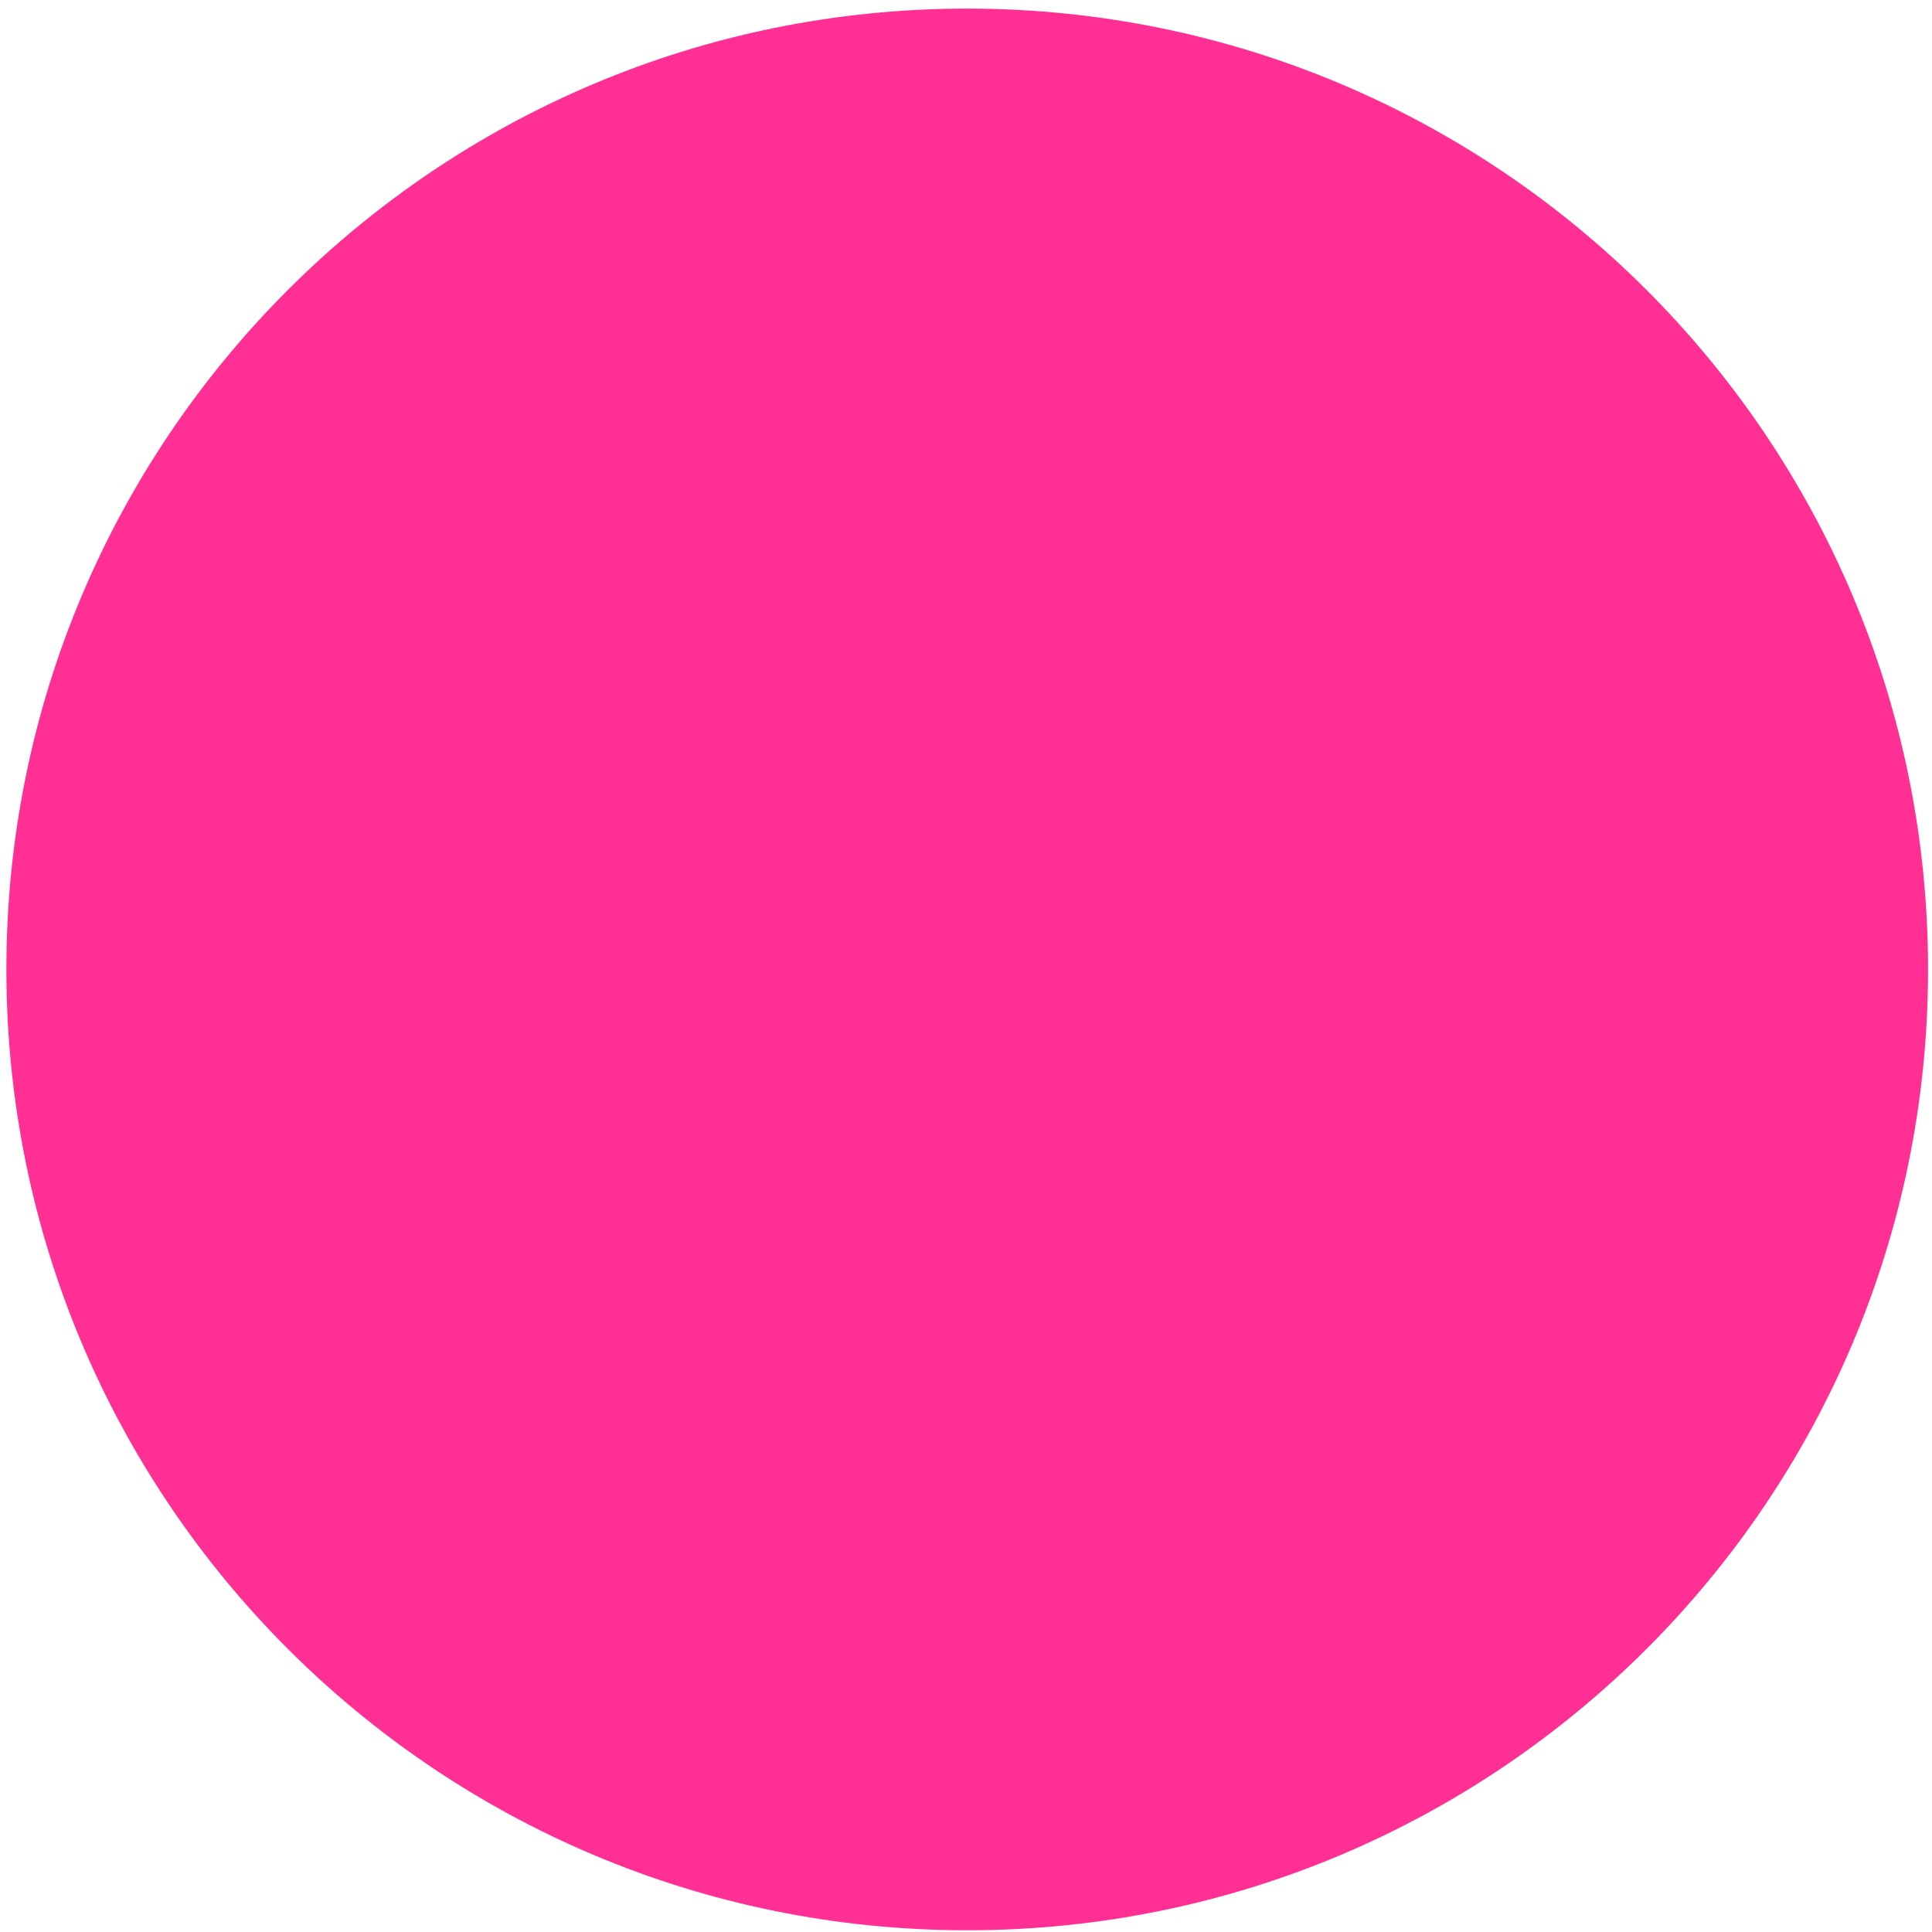
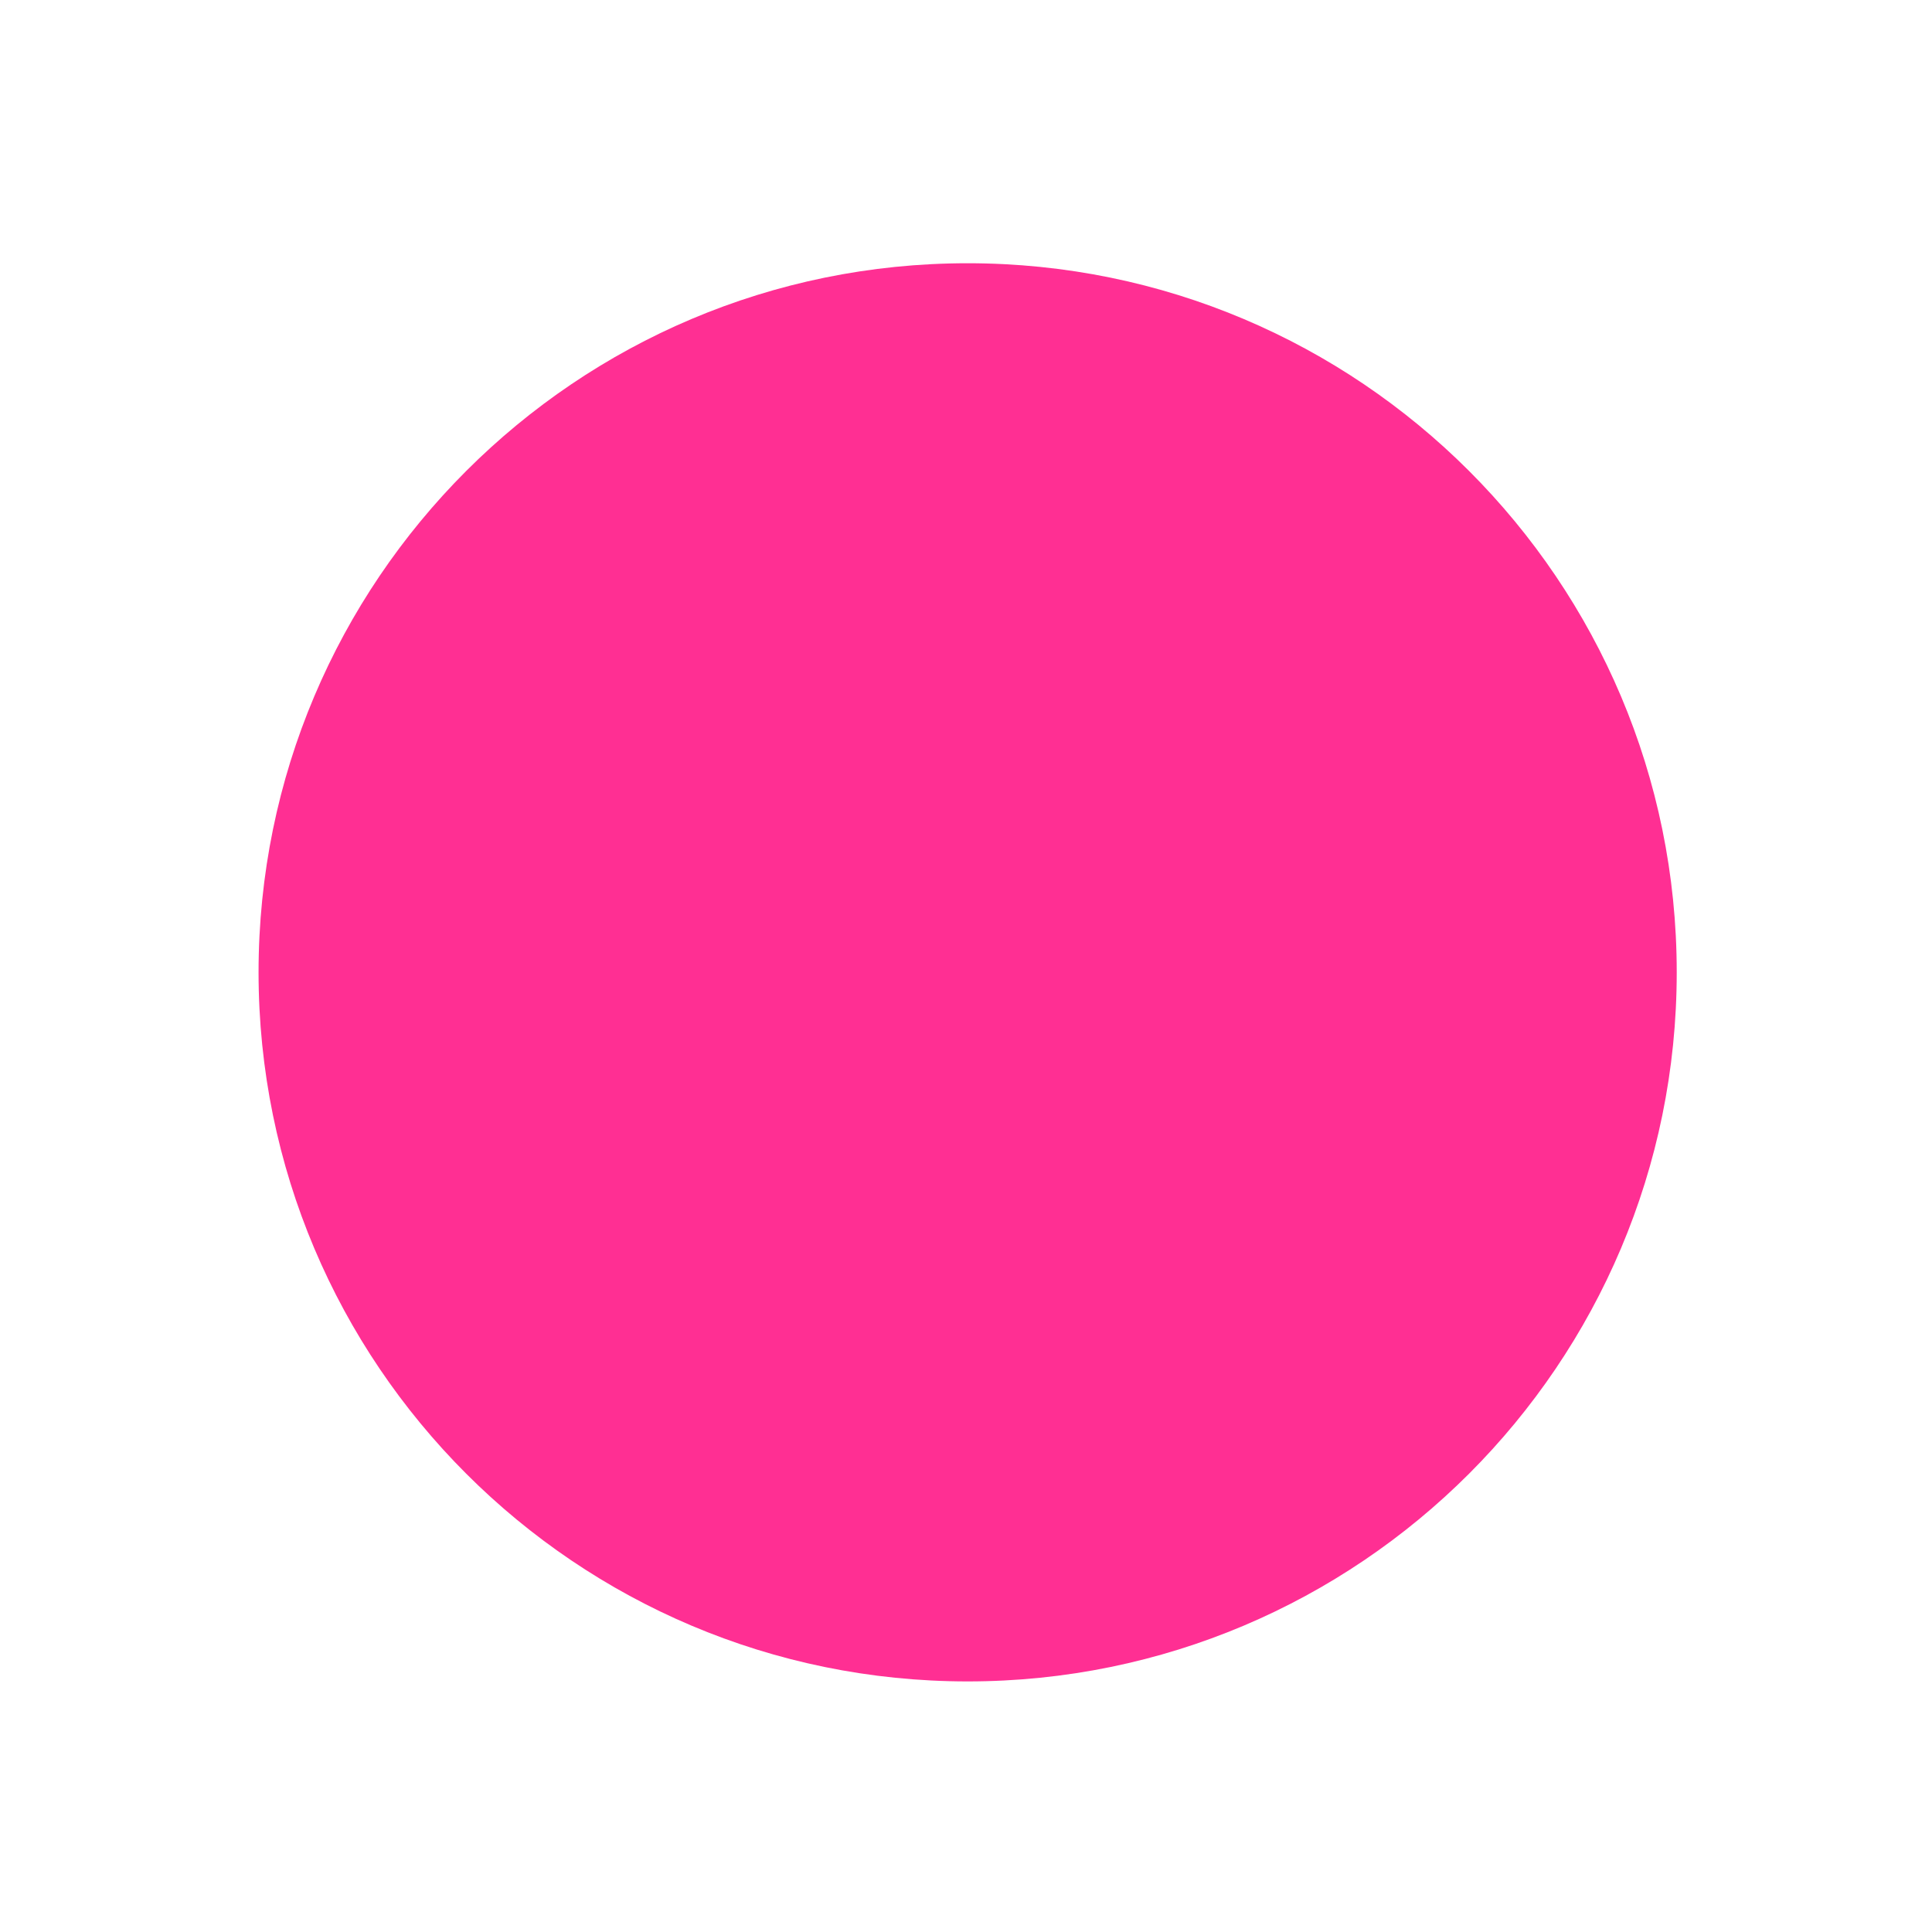
- <svg xmlns="http://www.w3.org/2000/svg" width="96" height="96" viewBox="0 0 96 96" fill="none">
-   <path d="M48.06 95.914C74.428 95.914 95.804 74.539 95.804 48.171C95.804 21.803 74.428 0.427 48.06 0.427C21.692 0.427 0.317 21.803 0.317 48.171C0.317 74.539 21.692 95.914 48.06 95.914Z" fill="#FF2F93" />
+ <svg xmlns="http://www.w3.org/2000/svg" width="94" height="94" viewBox="0 0 94 94" fill="none">
+   <path d="M47.08 81.808C66.133 81.808 81.58 66.362 81.58 47.308C81.58 28.254 66.133 12.808 47.08 12.808C28.026 12.808 12.58 28.254 12.58 47.308C12.58 66.362 28.026 81.808 47.08 81.808Z" fill="#FF2F93" />
</svg>
